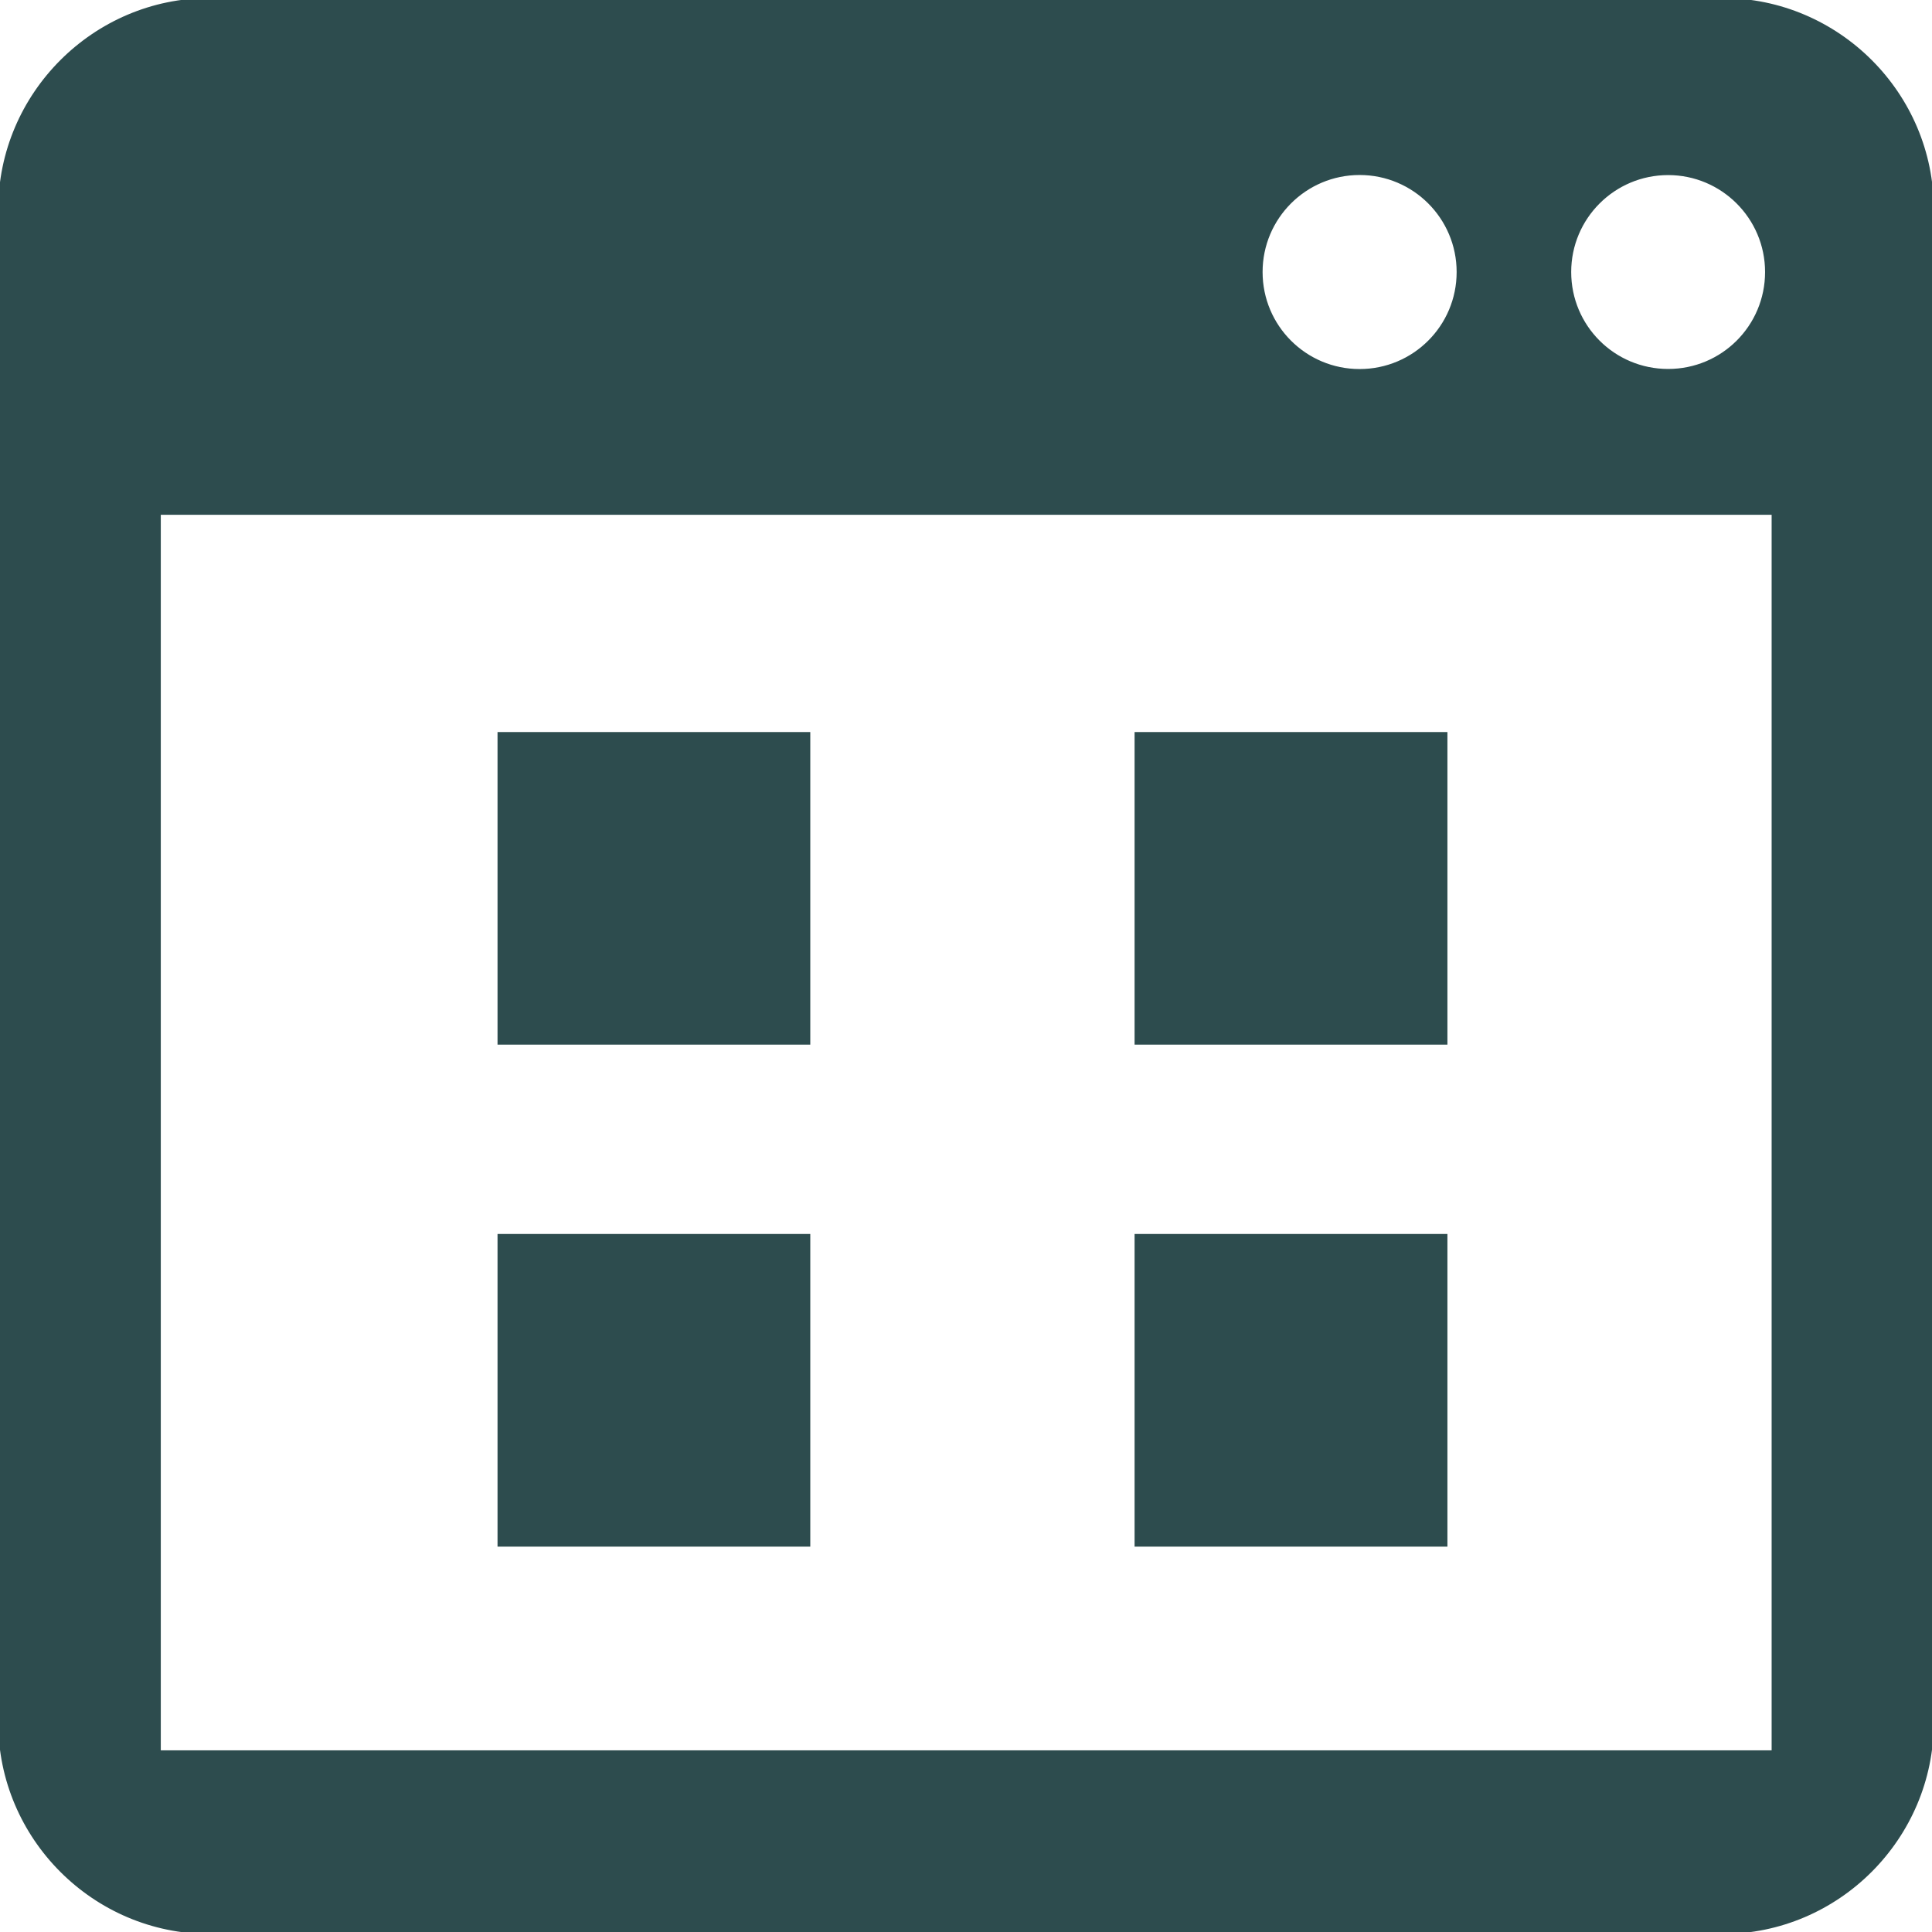
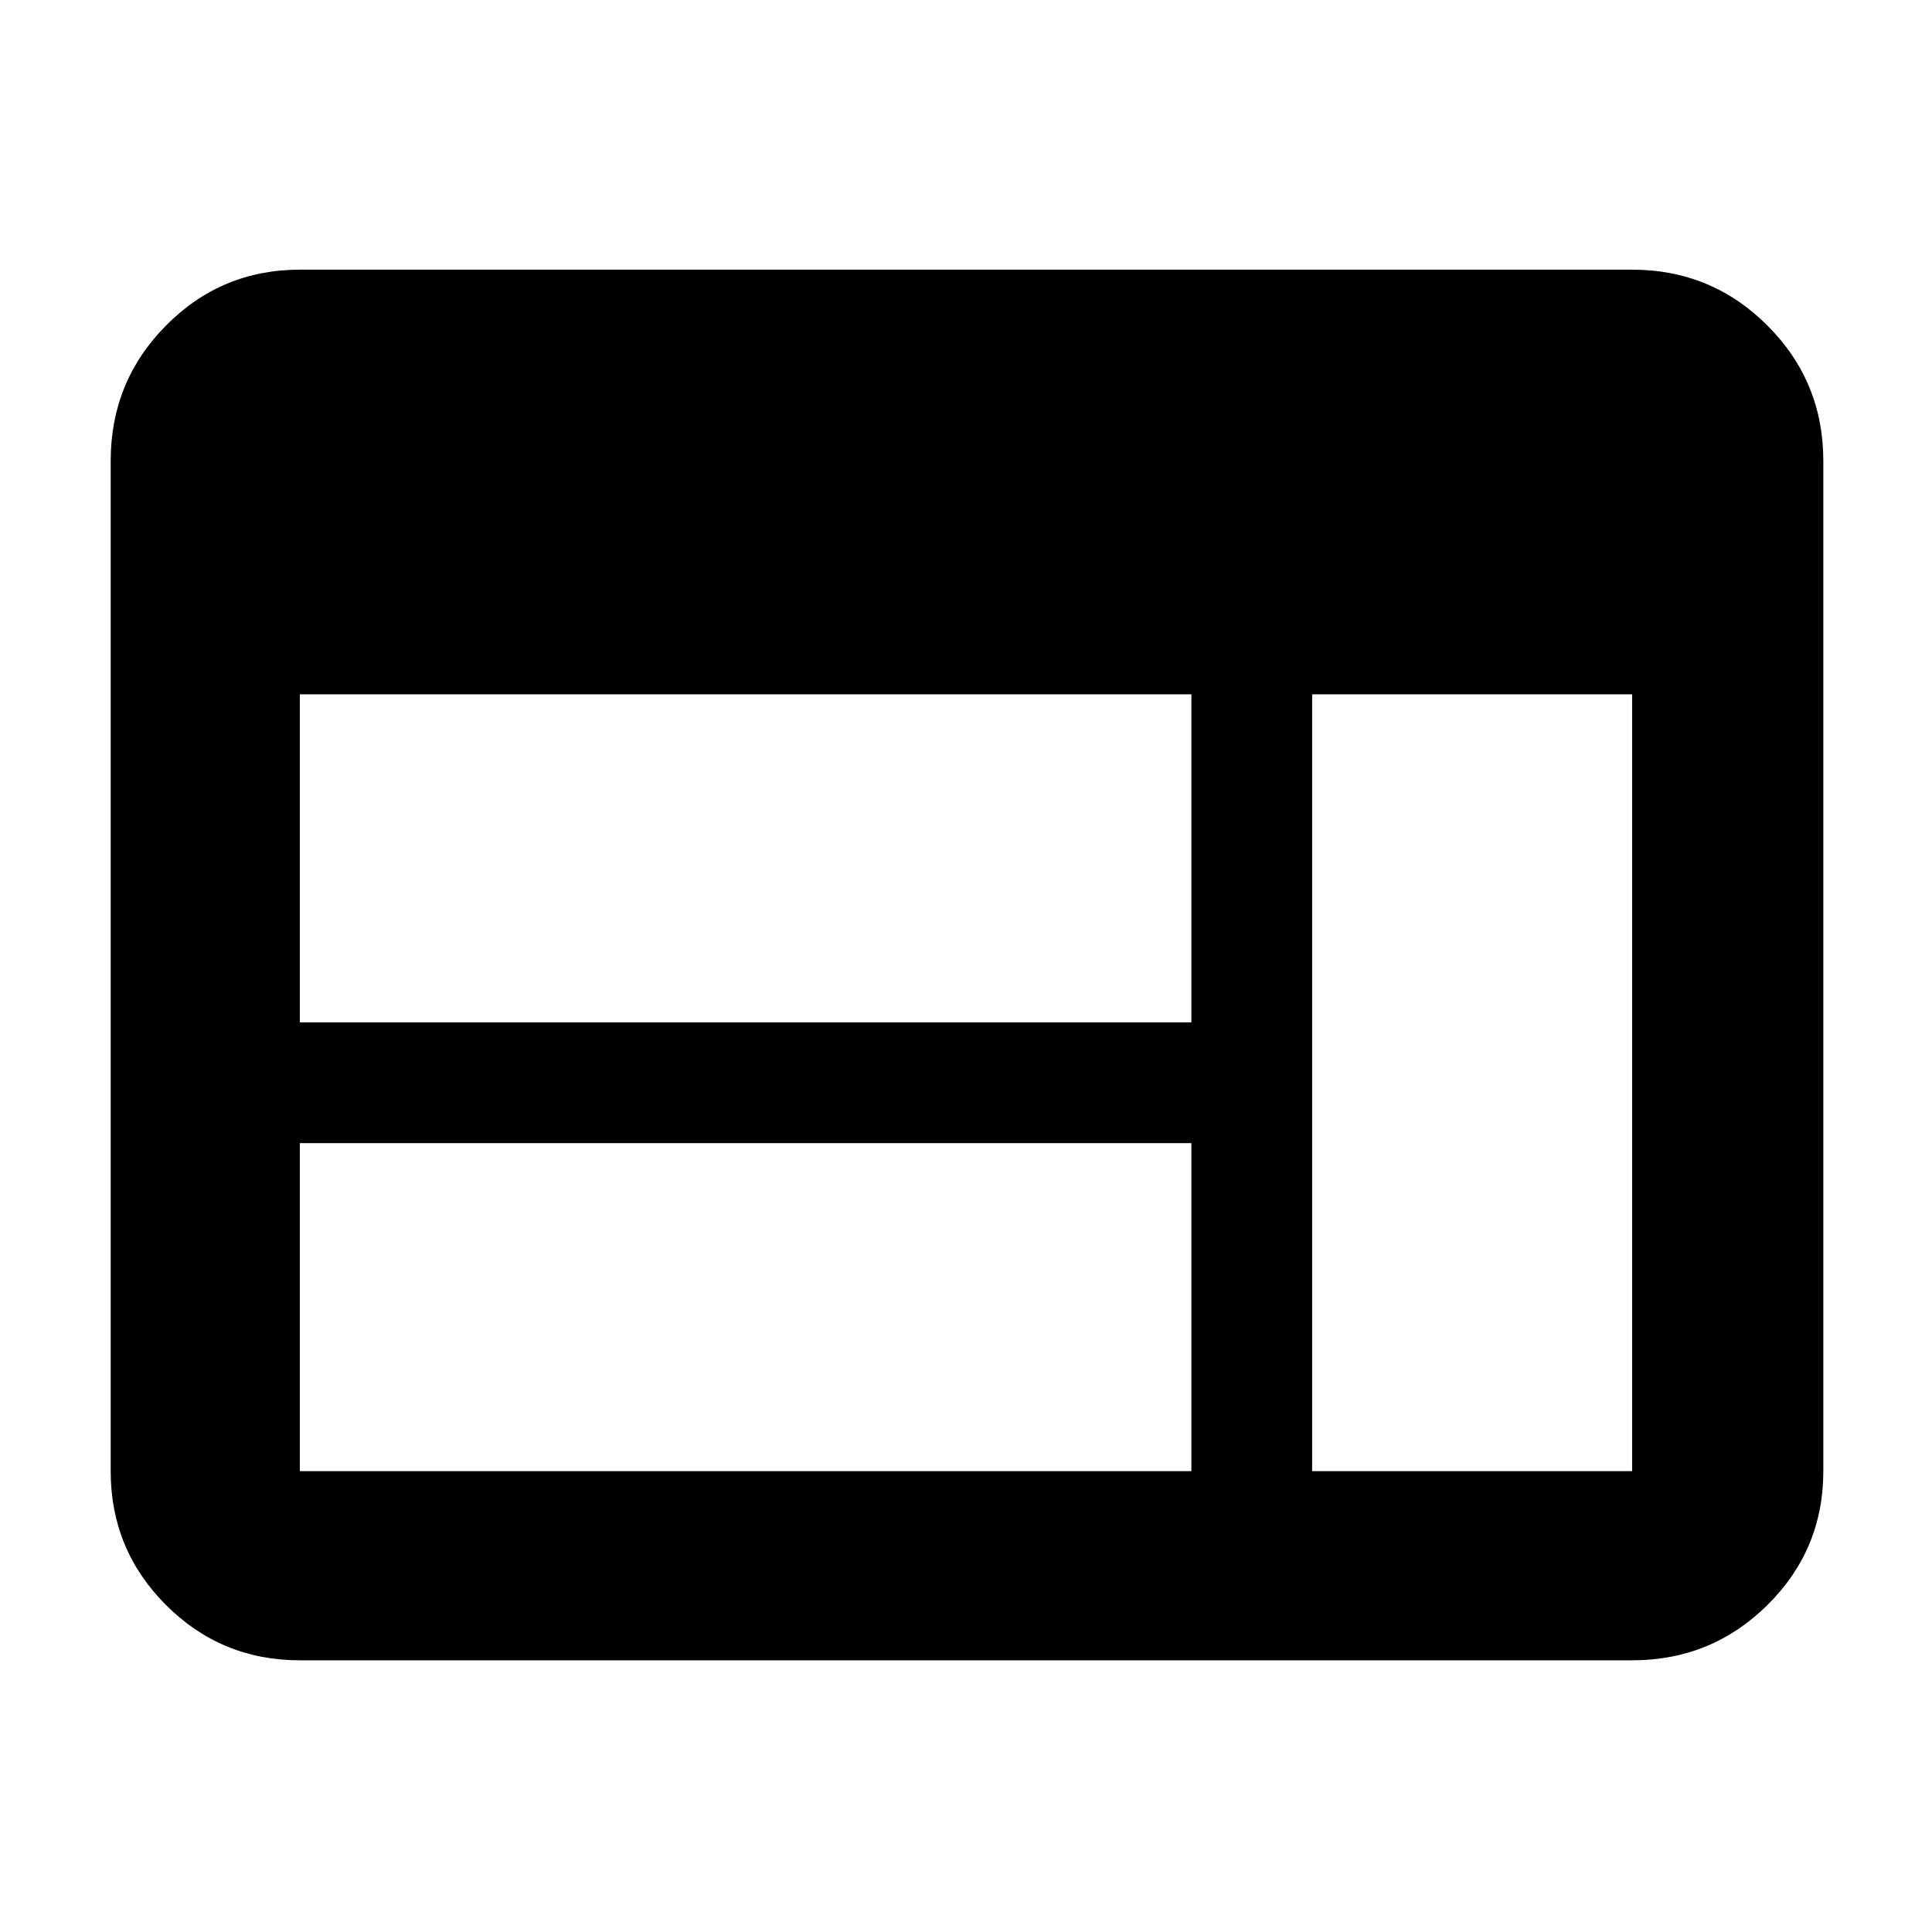
- <svg xmlns="http://www.w3.org/2000/svg" fill="#2d4c4e" version="1.1" id="Capa_1" viewBox="0 0 495.61 495.61" xml:space="preserve" width="800px" height="800px" stroke="#2d4c4e">
-   <g id="SVGRepo_bgCarrier" stroke-width="0" />
-   <g id="SVGRepo_tracerCarrier" stroke-linecap="round" stroke-linejoin="round" />
-   <g id="SVGRepo_iconCarrier">
-     <g>
-       <g>
-         <g>
-           <path d="M441.899,0H53.754C24.224,0,0.043,24.202,0.043,53.754v388.102c0,29.574,24.181,53.754,53.711,53.754h388.102 c29.574,0,53.711-24.224,53.711-53.754V53.754C495.632,24.202,471.429,0,441.899,0z M427.921,44.414 c13.978,0,25.367,11.346,25.367,25.367s-11.325,25.367-25.367,25.367c-14.043,0-25.367-11.346-25.367-25.367 S413.922,44.414,427.921,44.414z M348.778,44.393c13.999,0,25.389,11.346,25.389,25.389S362.799,95.17,348.778,95.17 s-25.389-11.346-25.389-25.389S334.778,44.393,348.778,44.393z M454.971,449.514H40.747V131.56h414.224V449.514z" />
-           <rect x="128.13" y="317.047" width="79.229" height="79.208" />
-           <rect x="291.551" y="317.047" width="79.251" height="79.208" />
-           <rect x="128.13" y="188.291" width="79.229" height="79.186" />
-           <rect x="291.551" y="188.291" width="79.251" height="79.186" />
-         </g>
-       </g>
-       <g> </g>
-       <g> </g>
-       <g> </g>
-       <g> </g>
-       <g> </g>
-       <g> </g>
-       <g> </g>
-       <g> </g>
-       <g> </g>
-       <g> </g>
-       <g> </g>
-       <g> </g>
-       <g> </g>
-       <g> </g>
-       <g> </g>
-     </g>
-   </g>
+ <svg xmlns="http://www.w3.org/2000/svg" height="48" viewBox="0 -960 960 960" width="48">
+   <path d="M149-135q-39.05 0-66.525-27.475Q55-189.95 55-229v-502q0-39.463 27.475-67.231Q109.95-826 149-826h662q39.463 0 67.231 27.769Q906-770.463 906-731v502q0 39.05-27.769 66.525Q850.463-135 811-135H149Zm0-94h443v-163H149v163Zm503 0h159v-386H652v386ZM149-452h443v-163H149v163Z" />
</svg>
